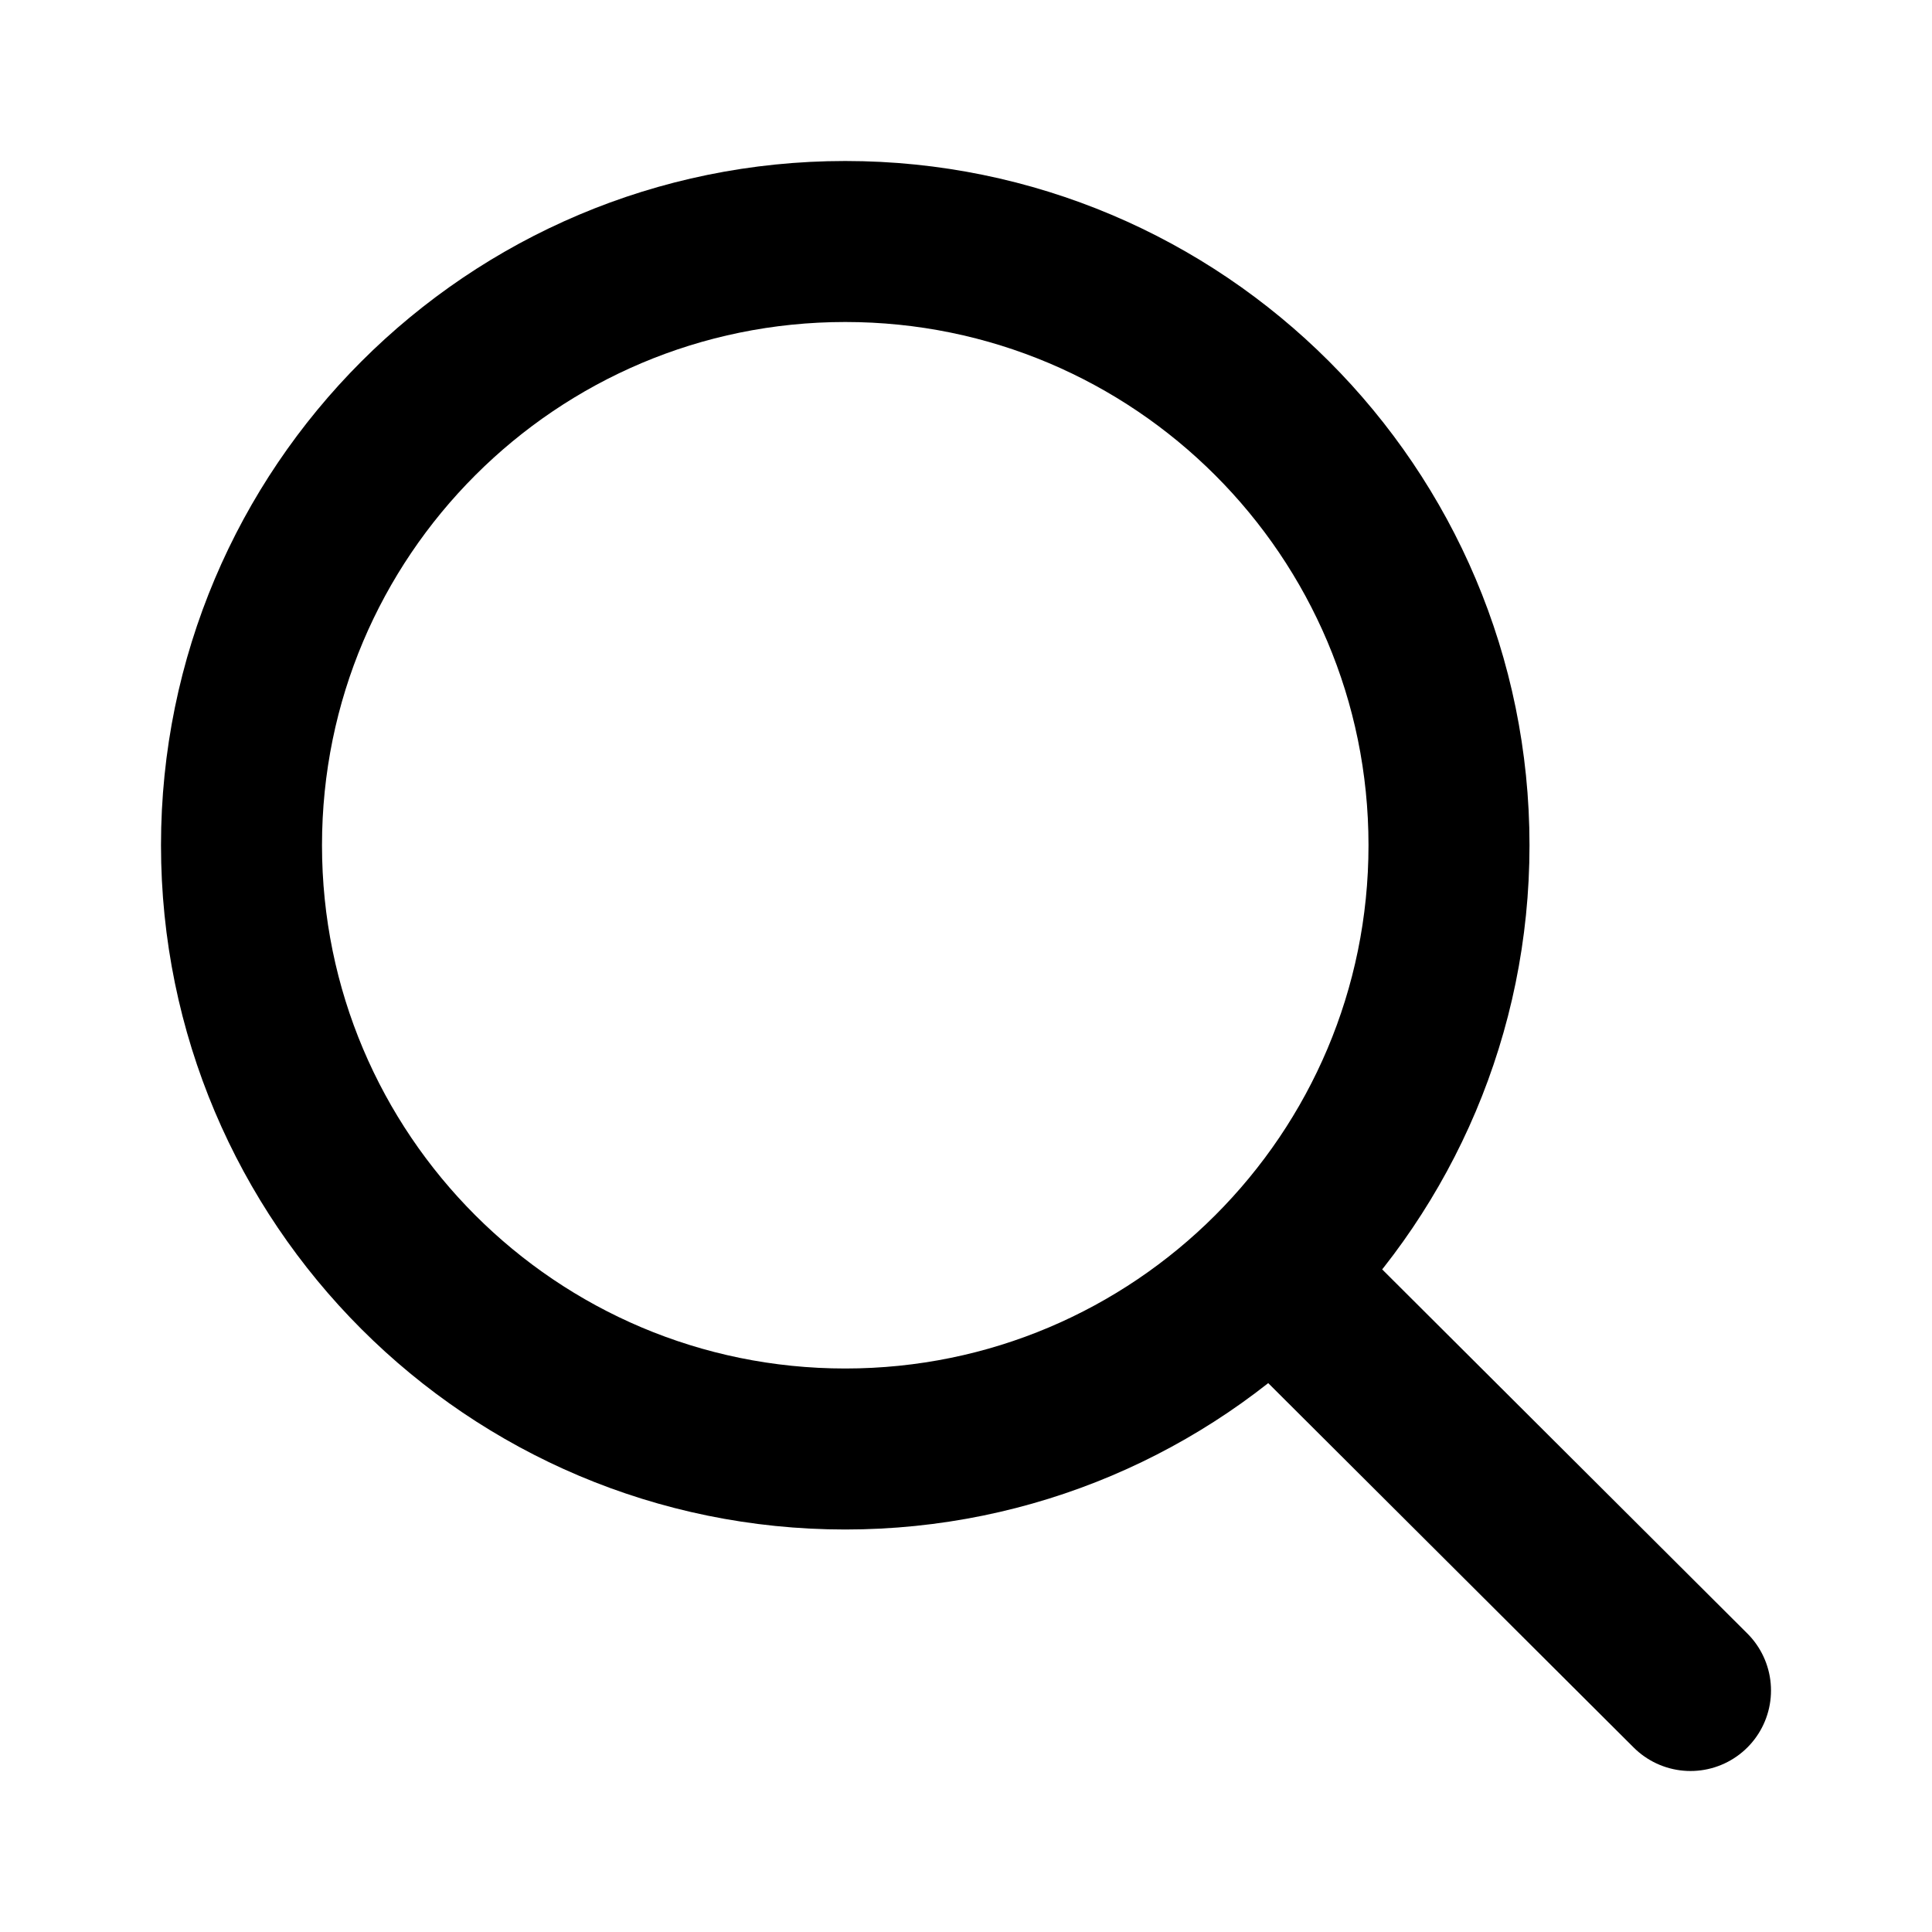
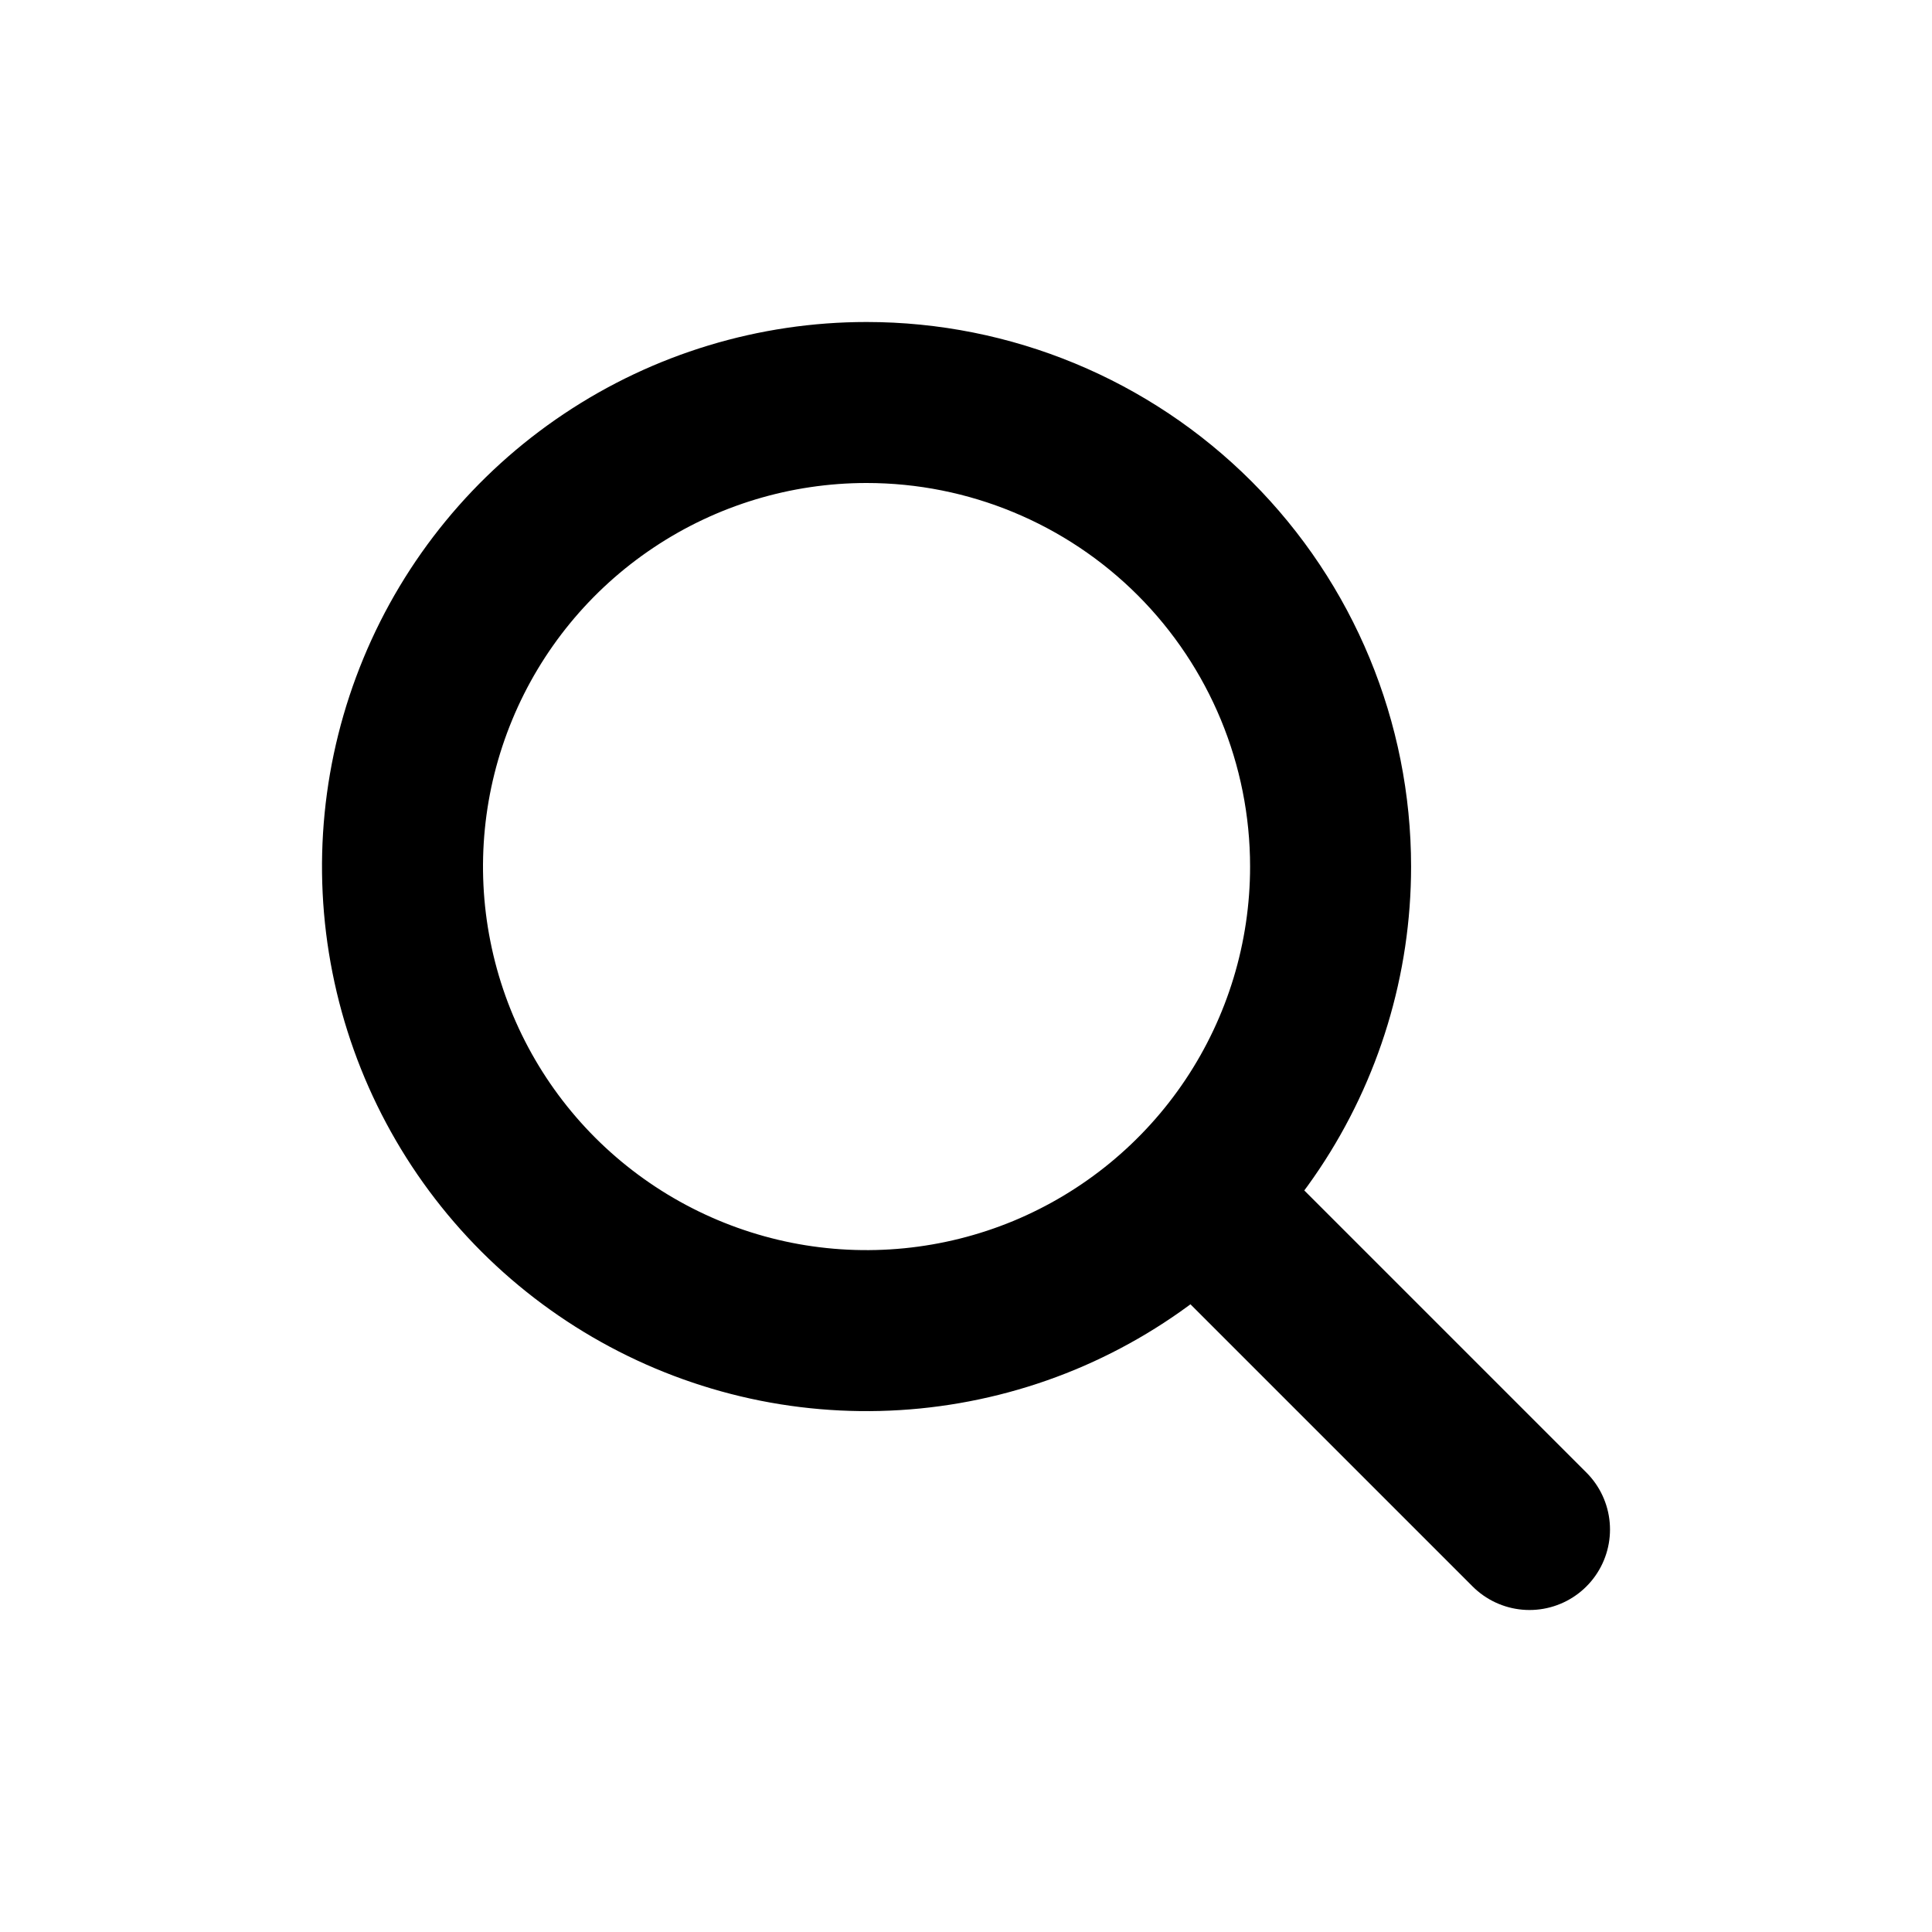
- <svg xmlns="http://www.w3.org/2000/svg" width="64px" height="64px" viewBox="0 0 24 24" fill="none">
-   <g id="SVGRepo_bgCarrier" stroke-width="0" />
-   <g id="SVGRepo_tracerCarrier" stroke-linecap="round" stroke-linejoin="round" />
-   <g id="SVGRepo_iconCarrier">
-     <path d="M15.796 15.811L21 21M18 10.5C18 14.642 14.642 18 10.5 18C6.358 18 3 14.642 3 10.5C3 6.358 6.358 3 10.5 3C14.642 3 18 6.358 18 10.5Z" stroke="#000000" stroke-width="2" stroke-linecap="round" stroke-linejoin="round" />
-   </g>
+ <svg xmlns="http://www.w3.org/2000/svg" width="24" height="24" viewBox="0 0 24 24" fill="none">
+   <path d="M19 19L14.882 14.882M16.529 10.765C16.529 11.905 16.191 13.019 15.558 13.967C14.925 14.915 14.024 15.654 12.971 16.091C11.917 16.527 10.758 16.641 9.64 16.419C8.522 16.196 7.495 15.647 6.688 14.841C5.882 14.035 5.333 13.008 5.111 11.889C4.888 10.771 5.003 9.612 5.439 8.559C5.875 7.505 6.614 6.605 7.562 5.972C8.51 5.338 9.625 5 10.765 5C12.294 5 13.76 5.607 14.841 6.688C15.922 7.77 16.529 9.236 16.529 10.765V10.765Z" stroke="black" stroke-width="2" stroke-linecap="round" stroke-linejoin="round" />
</svg>
